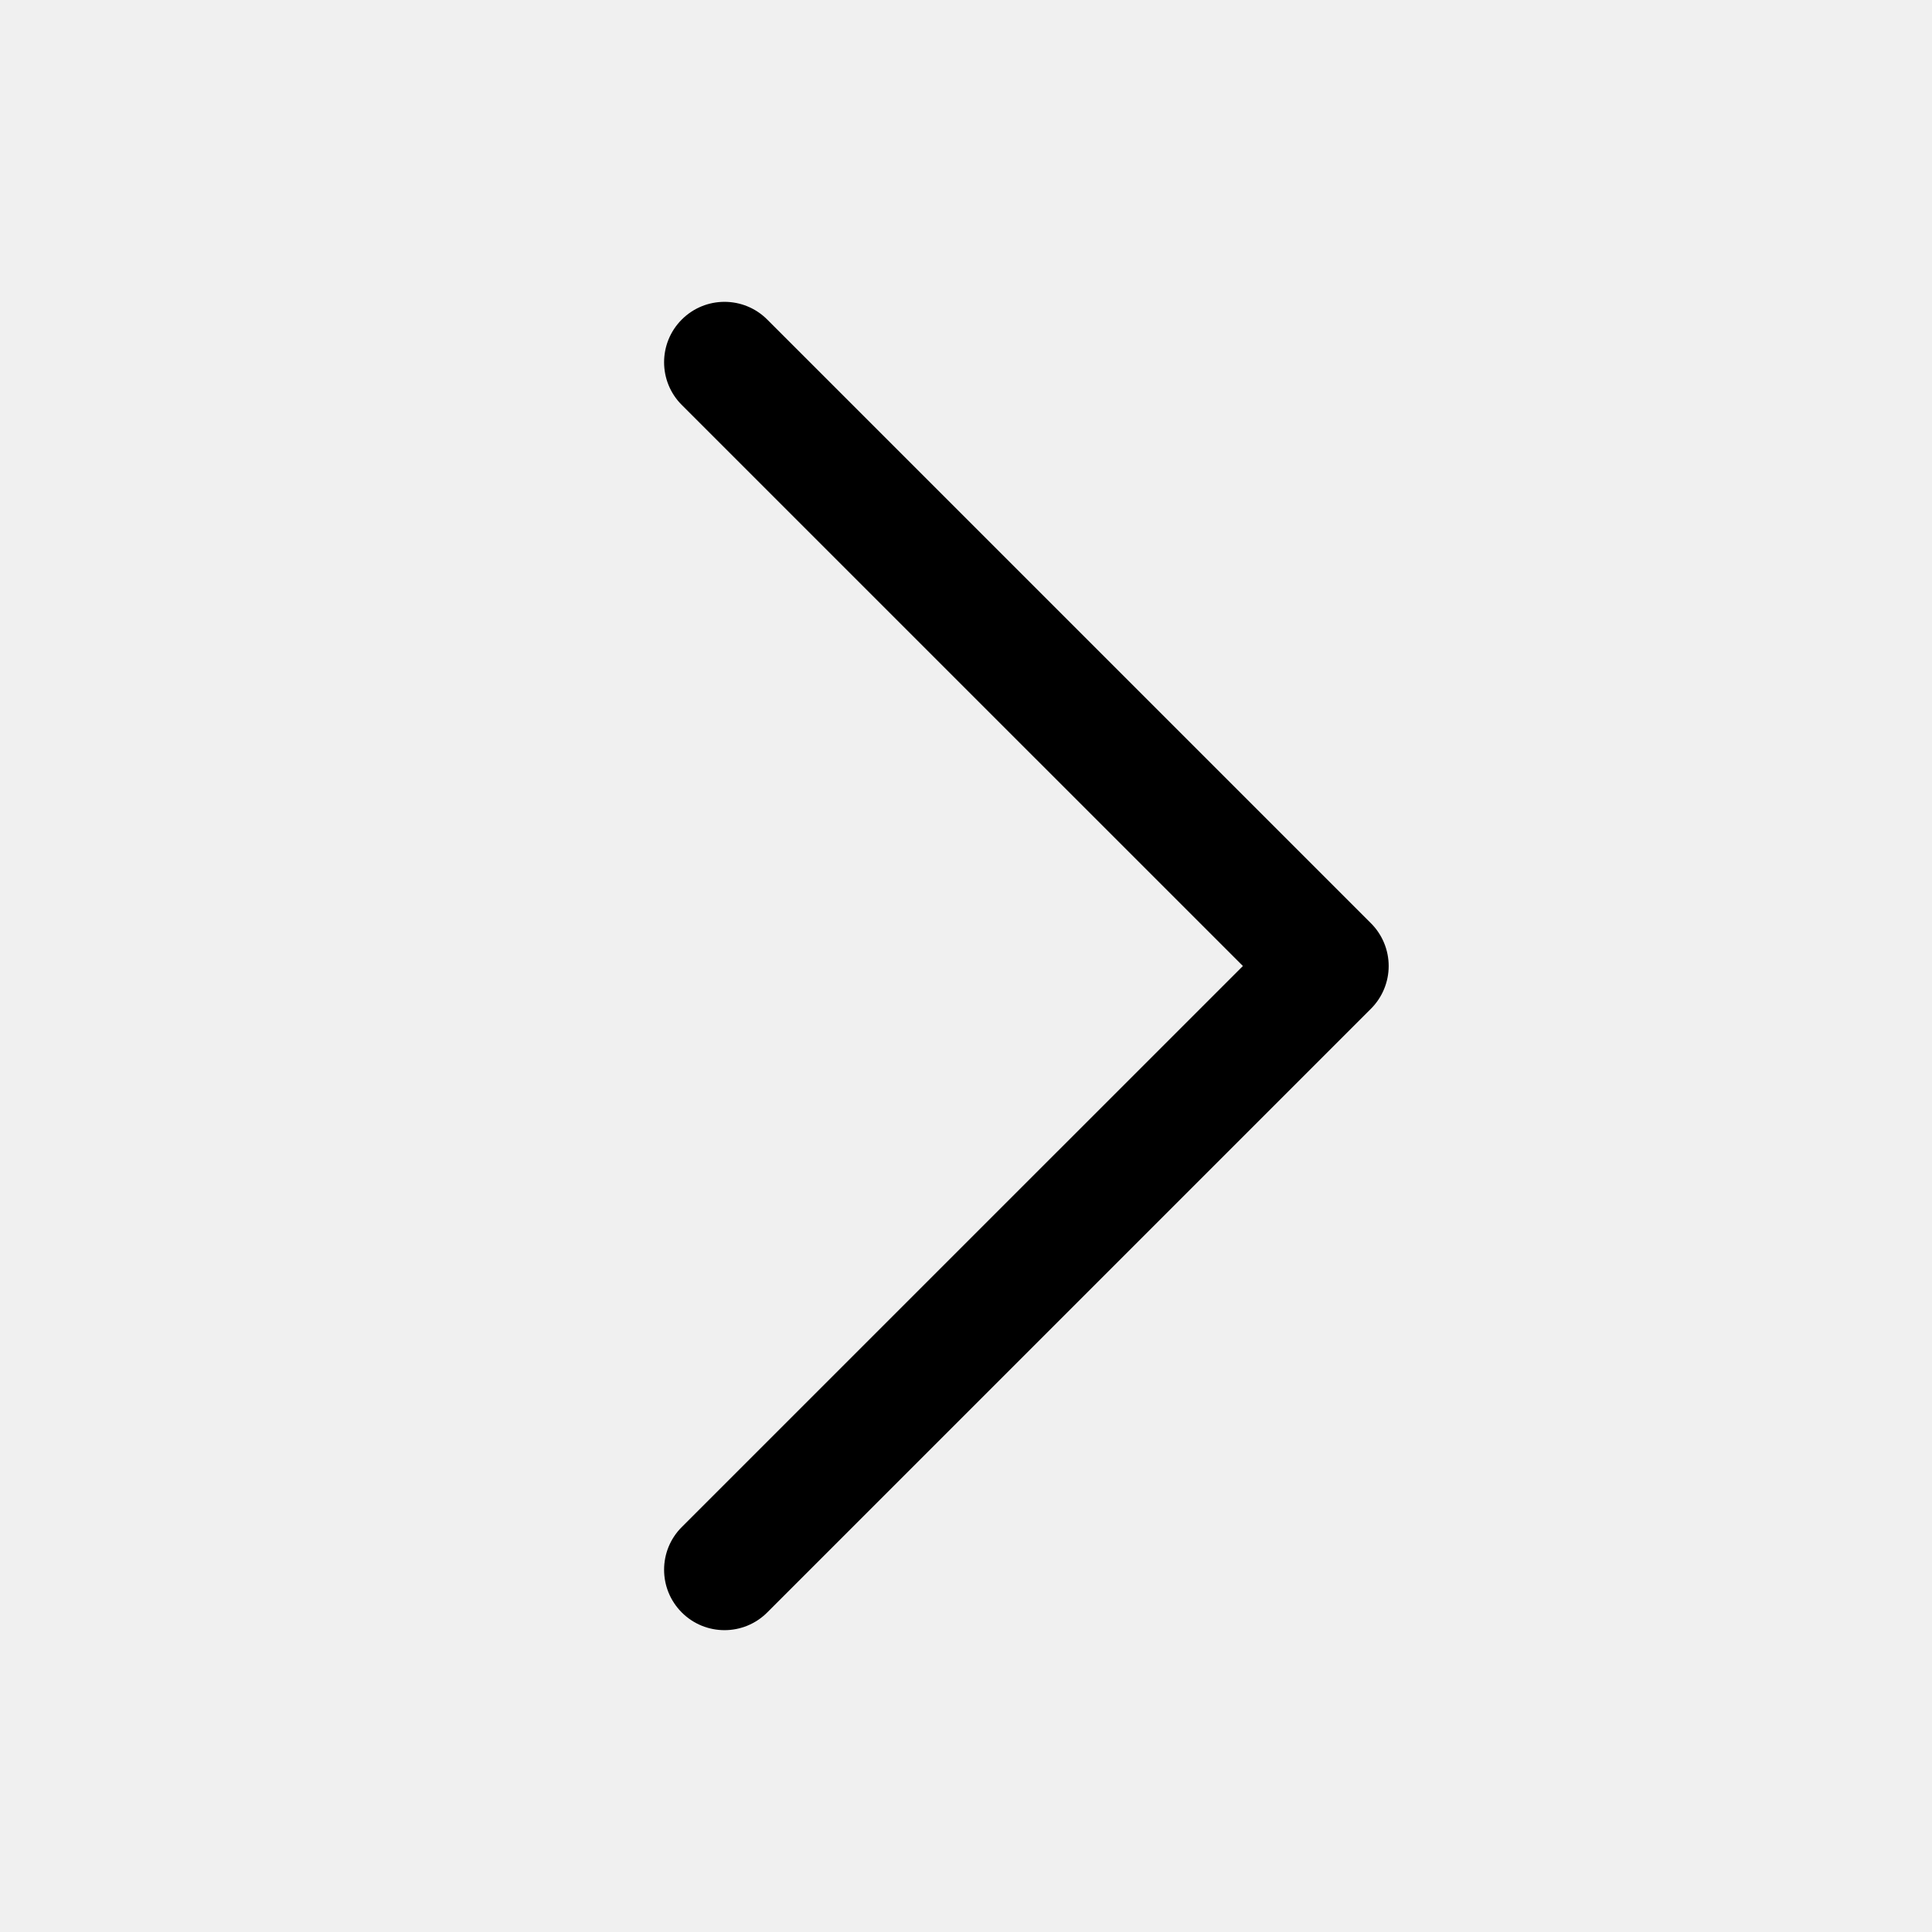
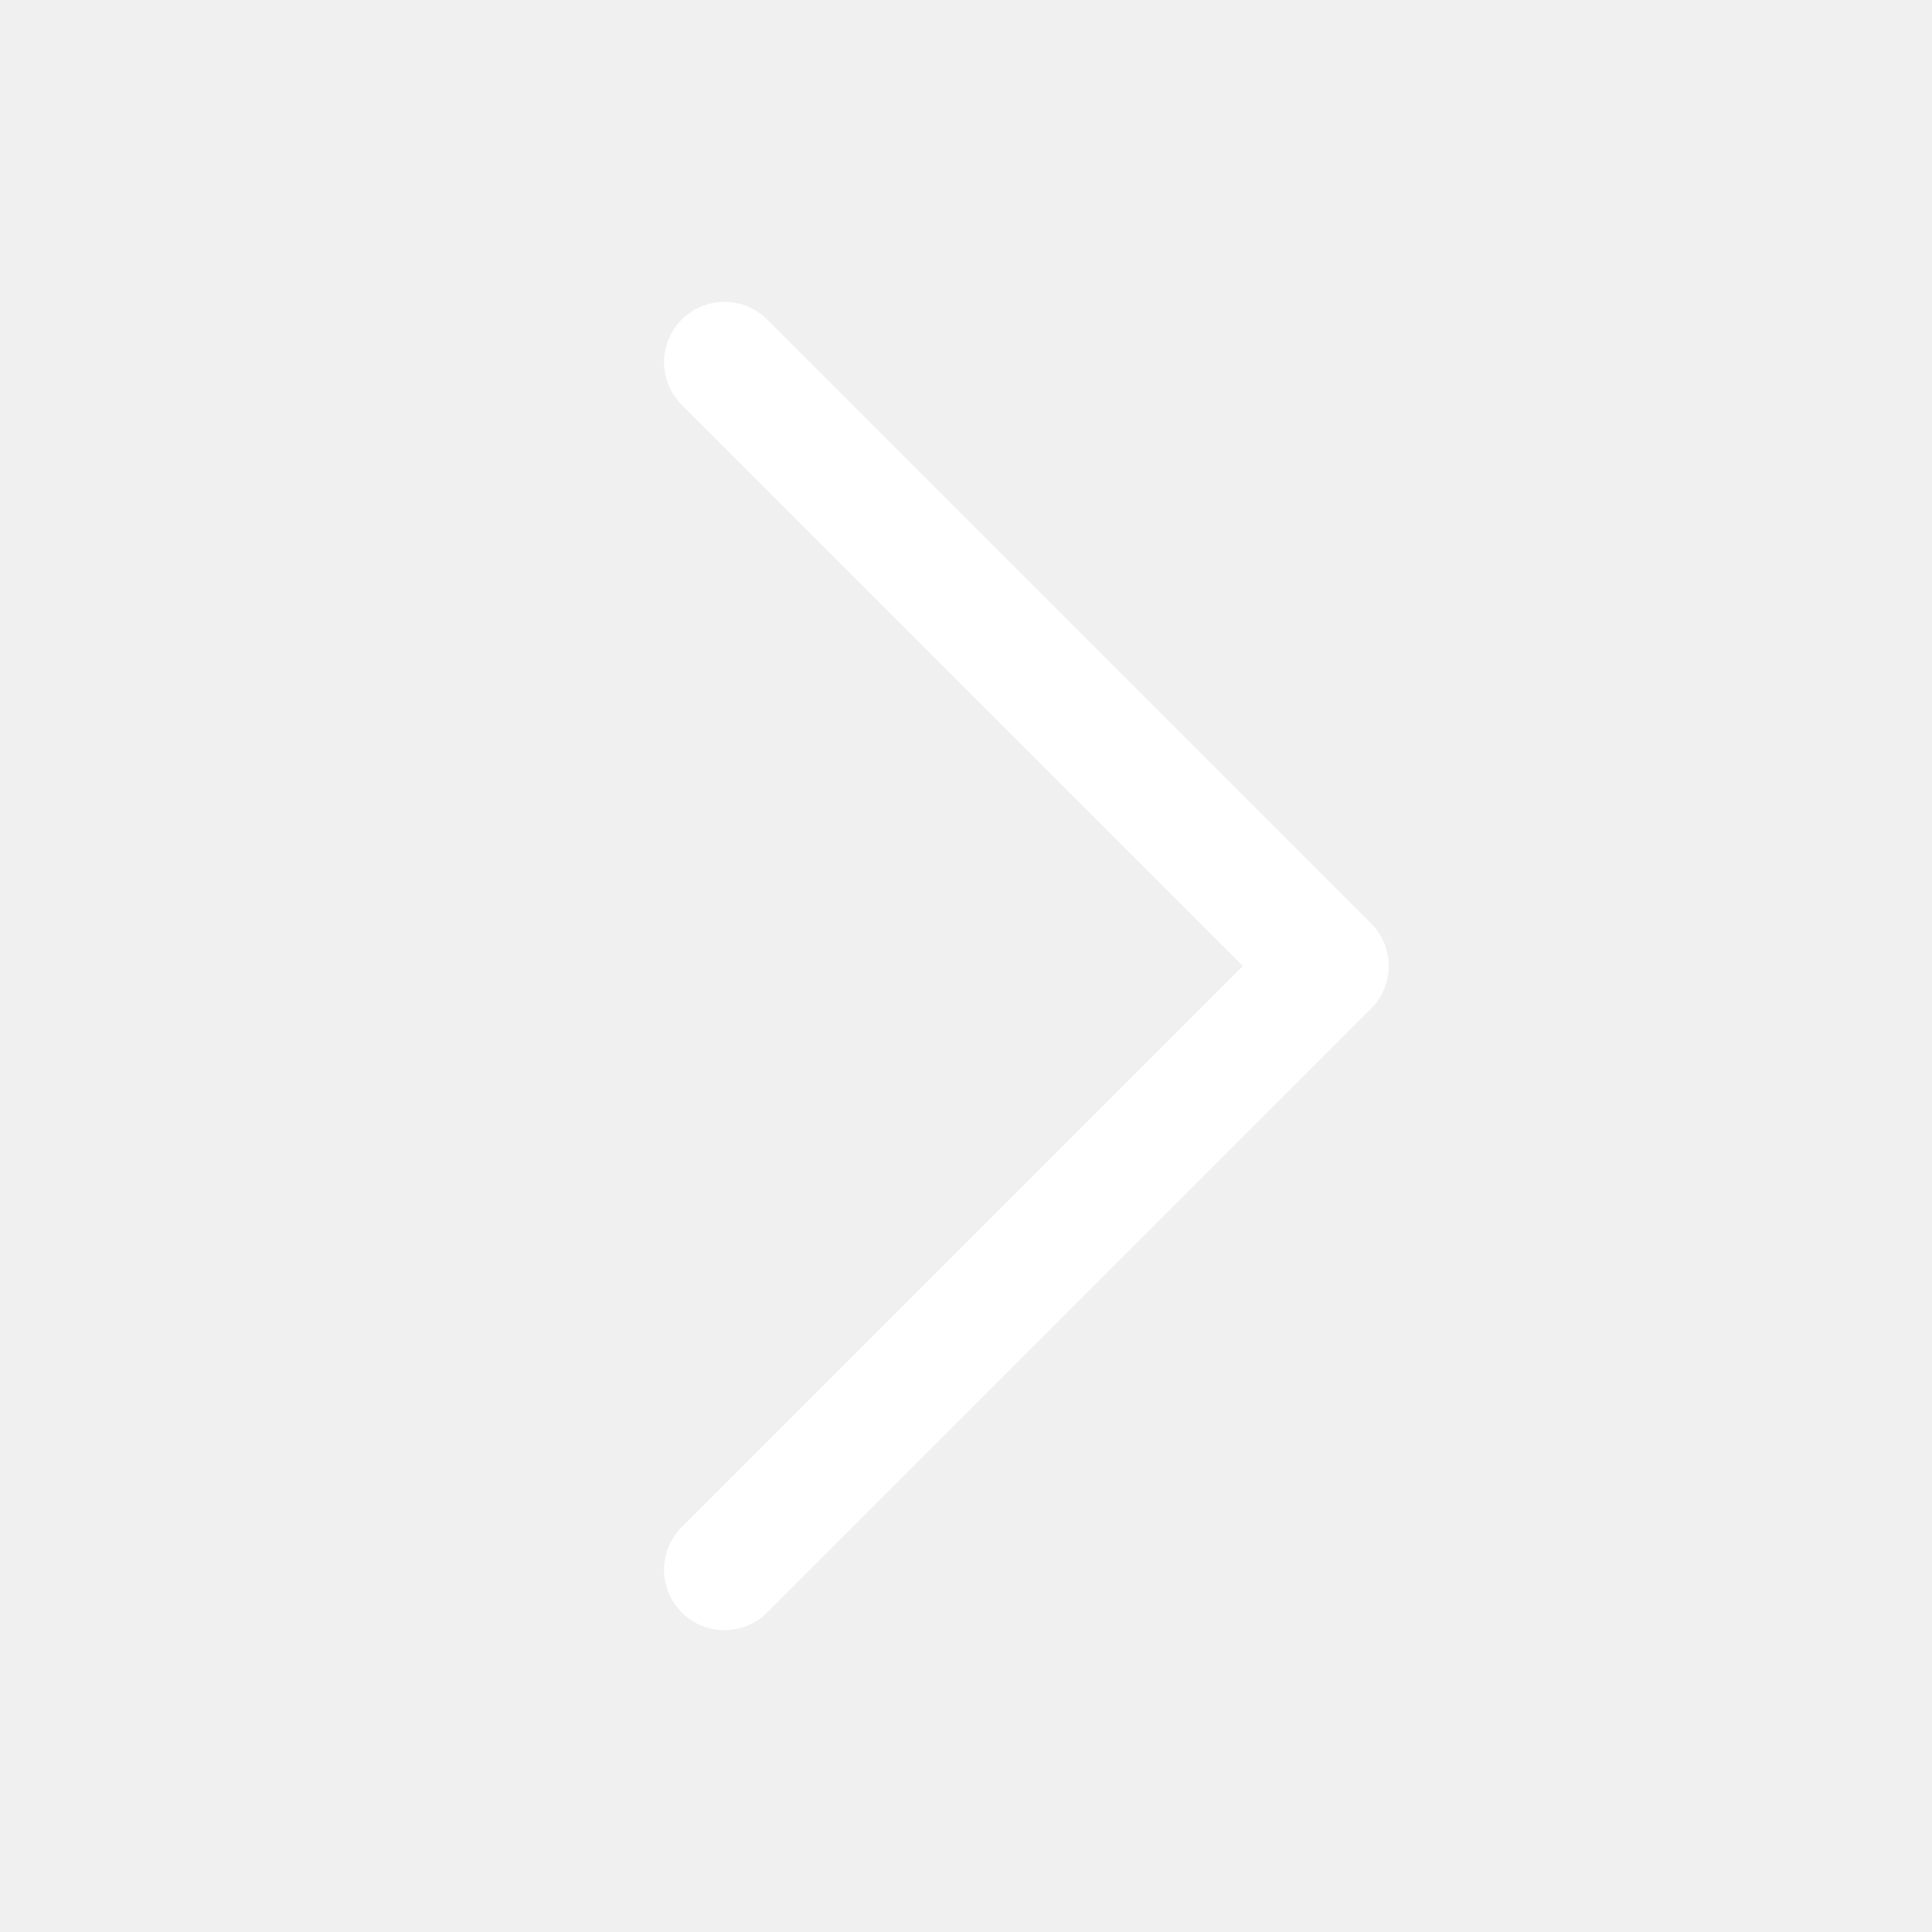
- <svg xmlns="http://www.w3.org/2000/svg" width="32" height="32" fill="#000000" viewBox="0 0 256 256">
+ <svg xmlns="http://www.w3.org/2000/svg" width="32" height="32" fill="#fff" viewBox="0 0 256 256">
  <path d="M181.66,133.66l-80,80a8,8,0,0,1-11.32-11.32L164.69,128,90.34,53.66a8,8,0,0,1,11.32-11.32l80,80A8,8,0,0,1,181.66,133.66Z" />
</svg>
